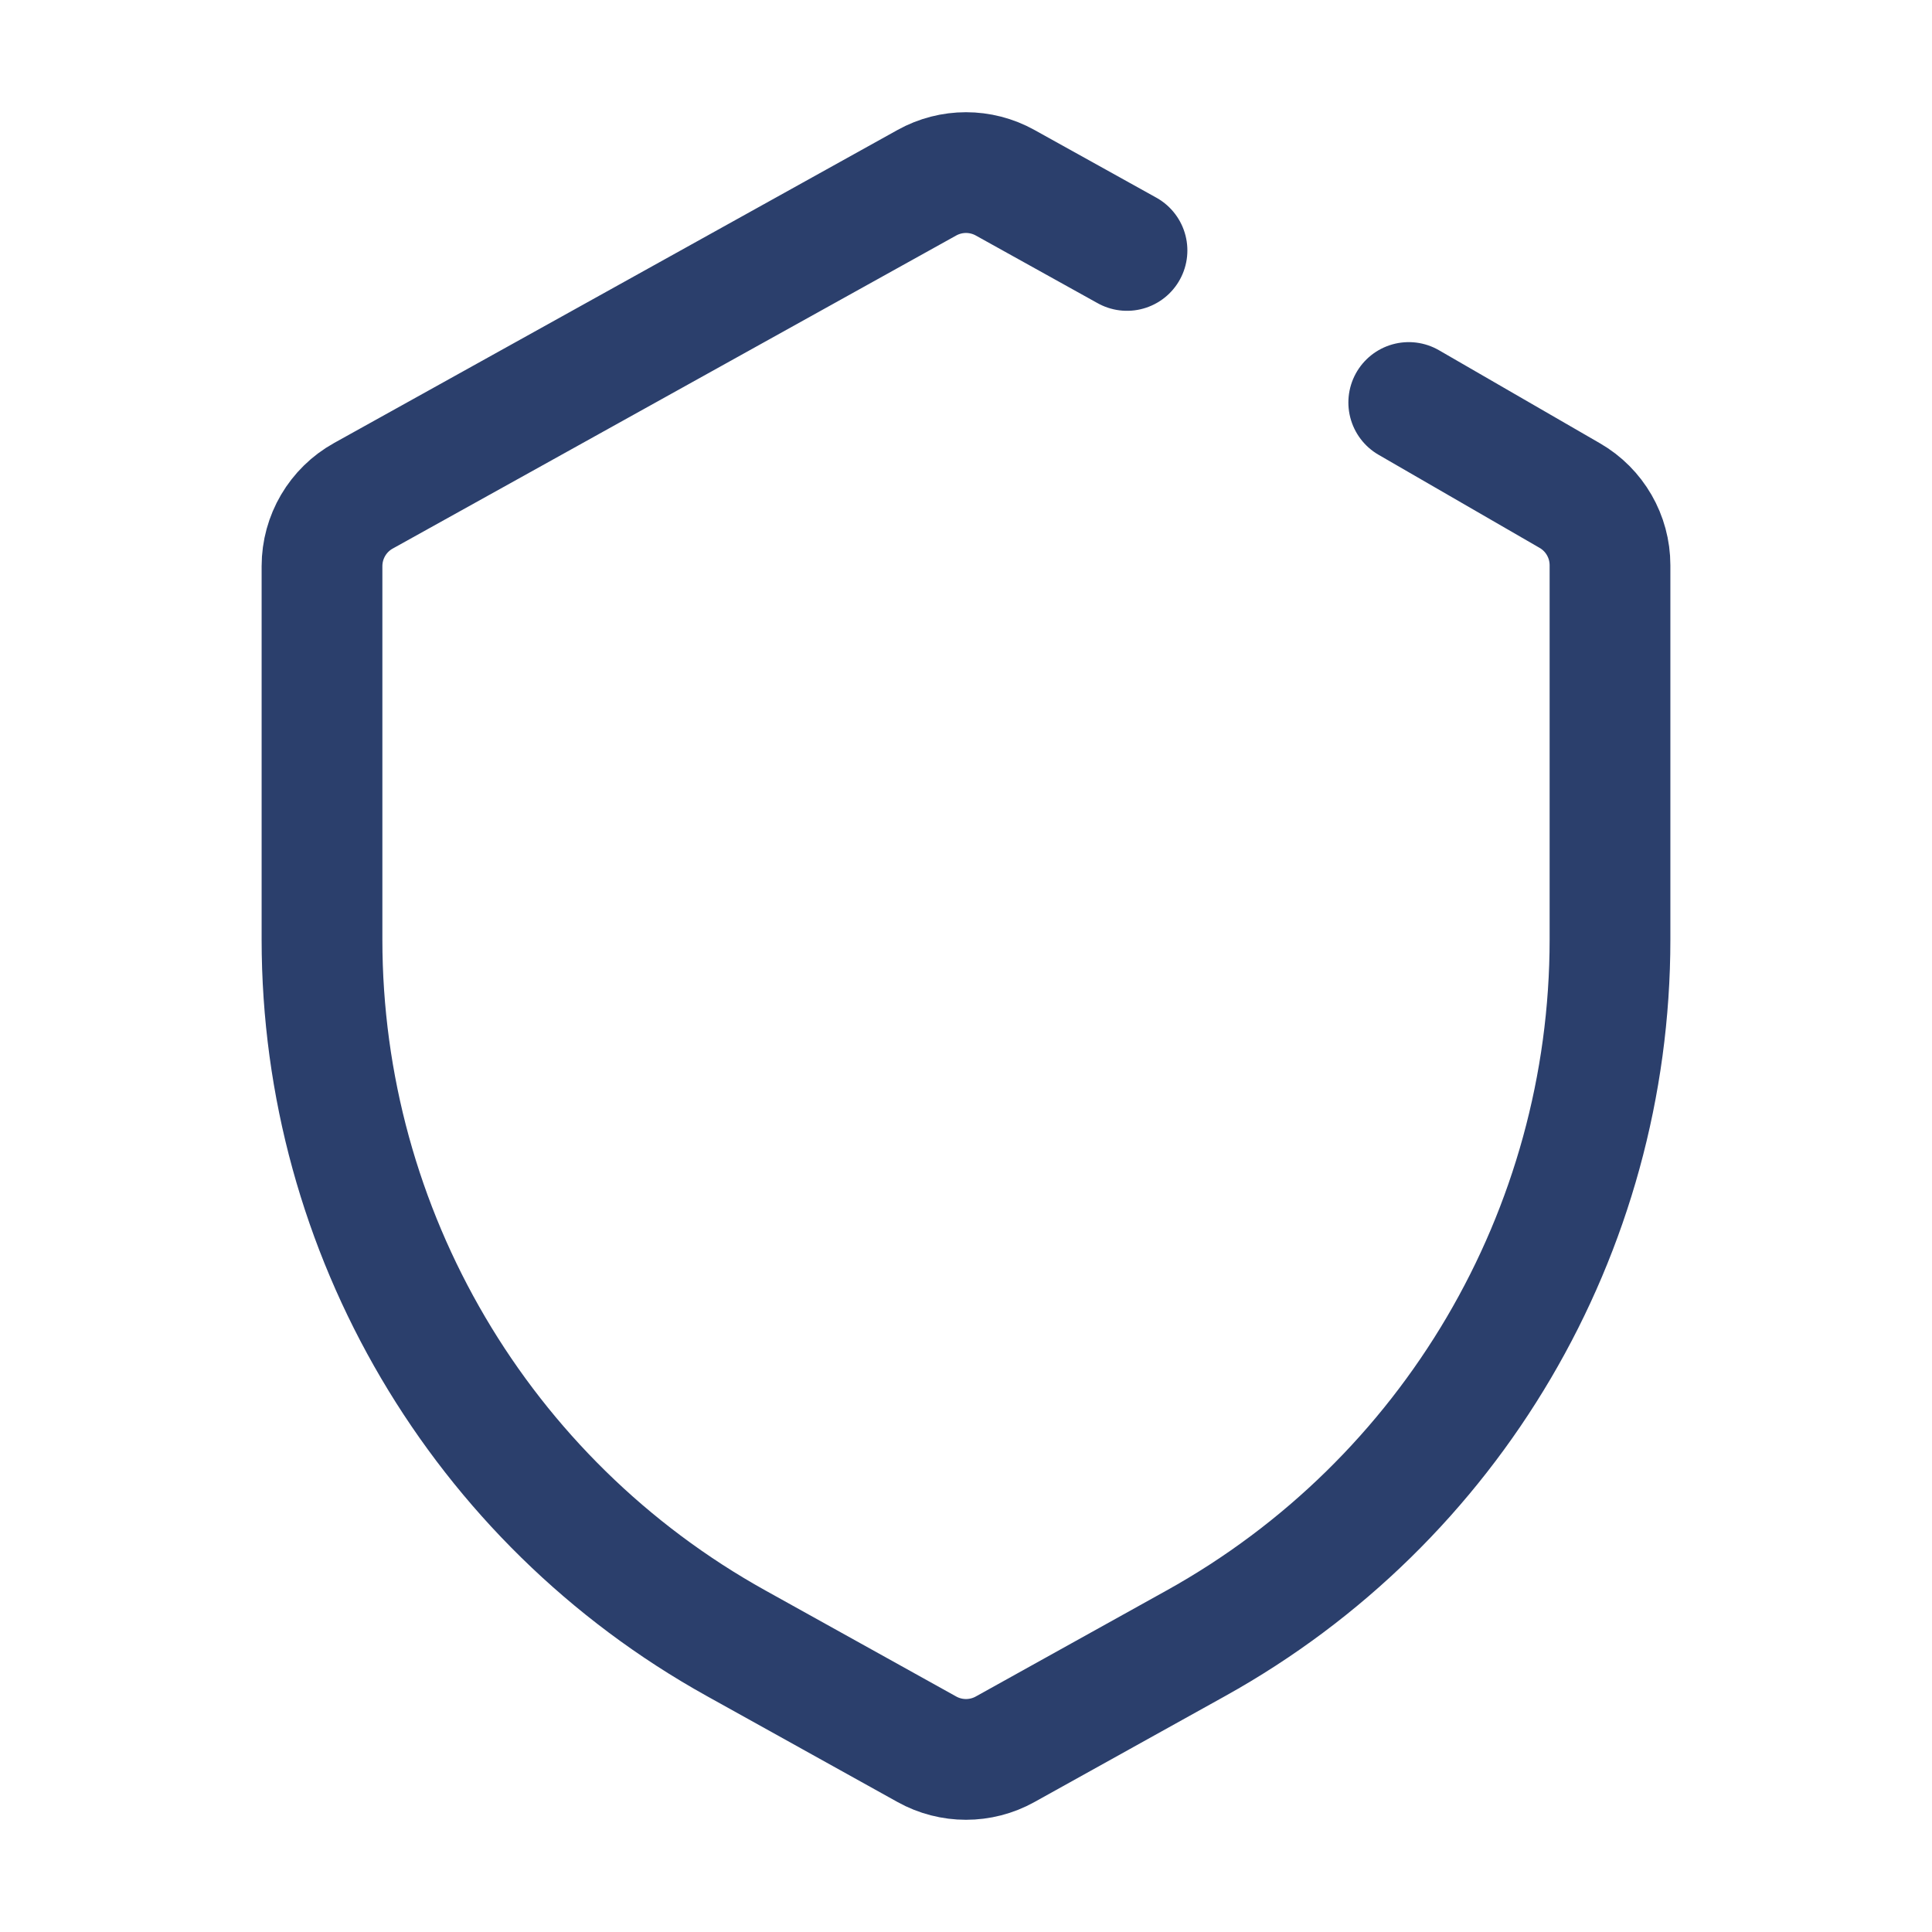
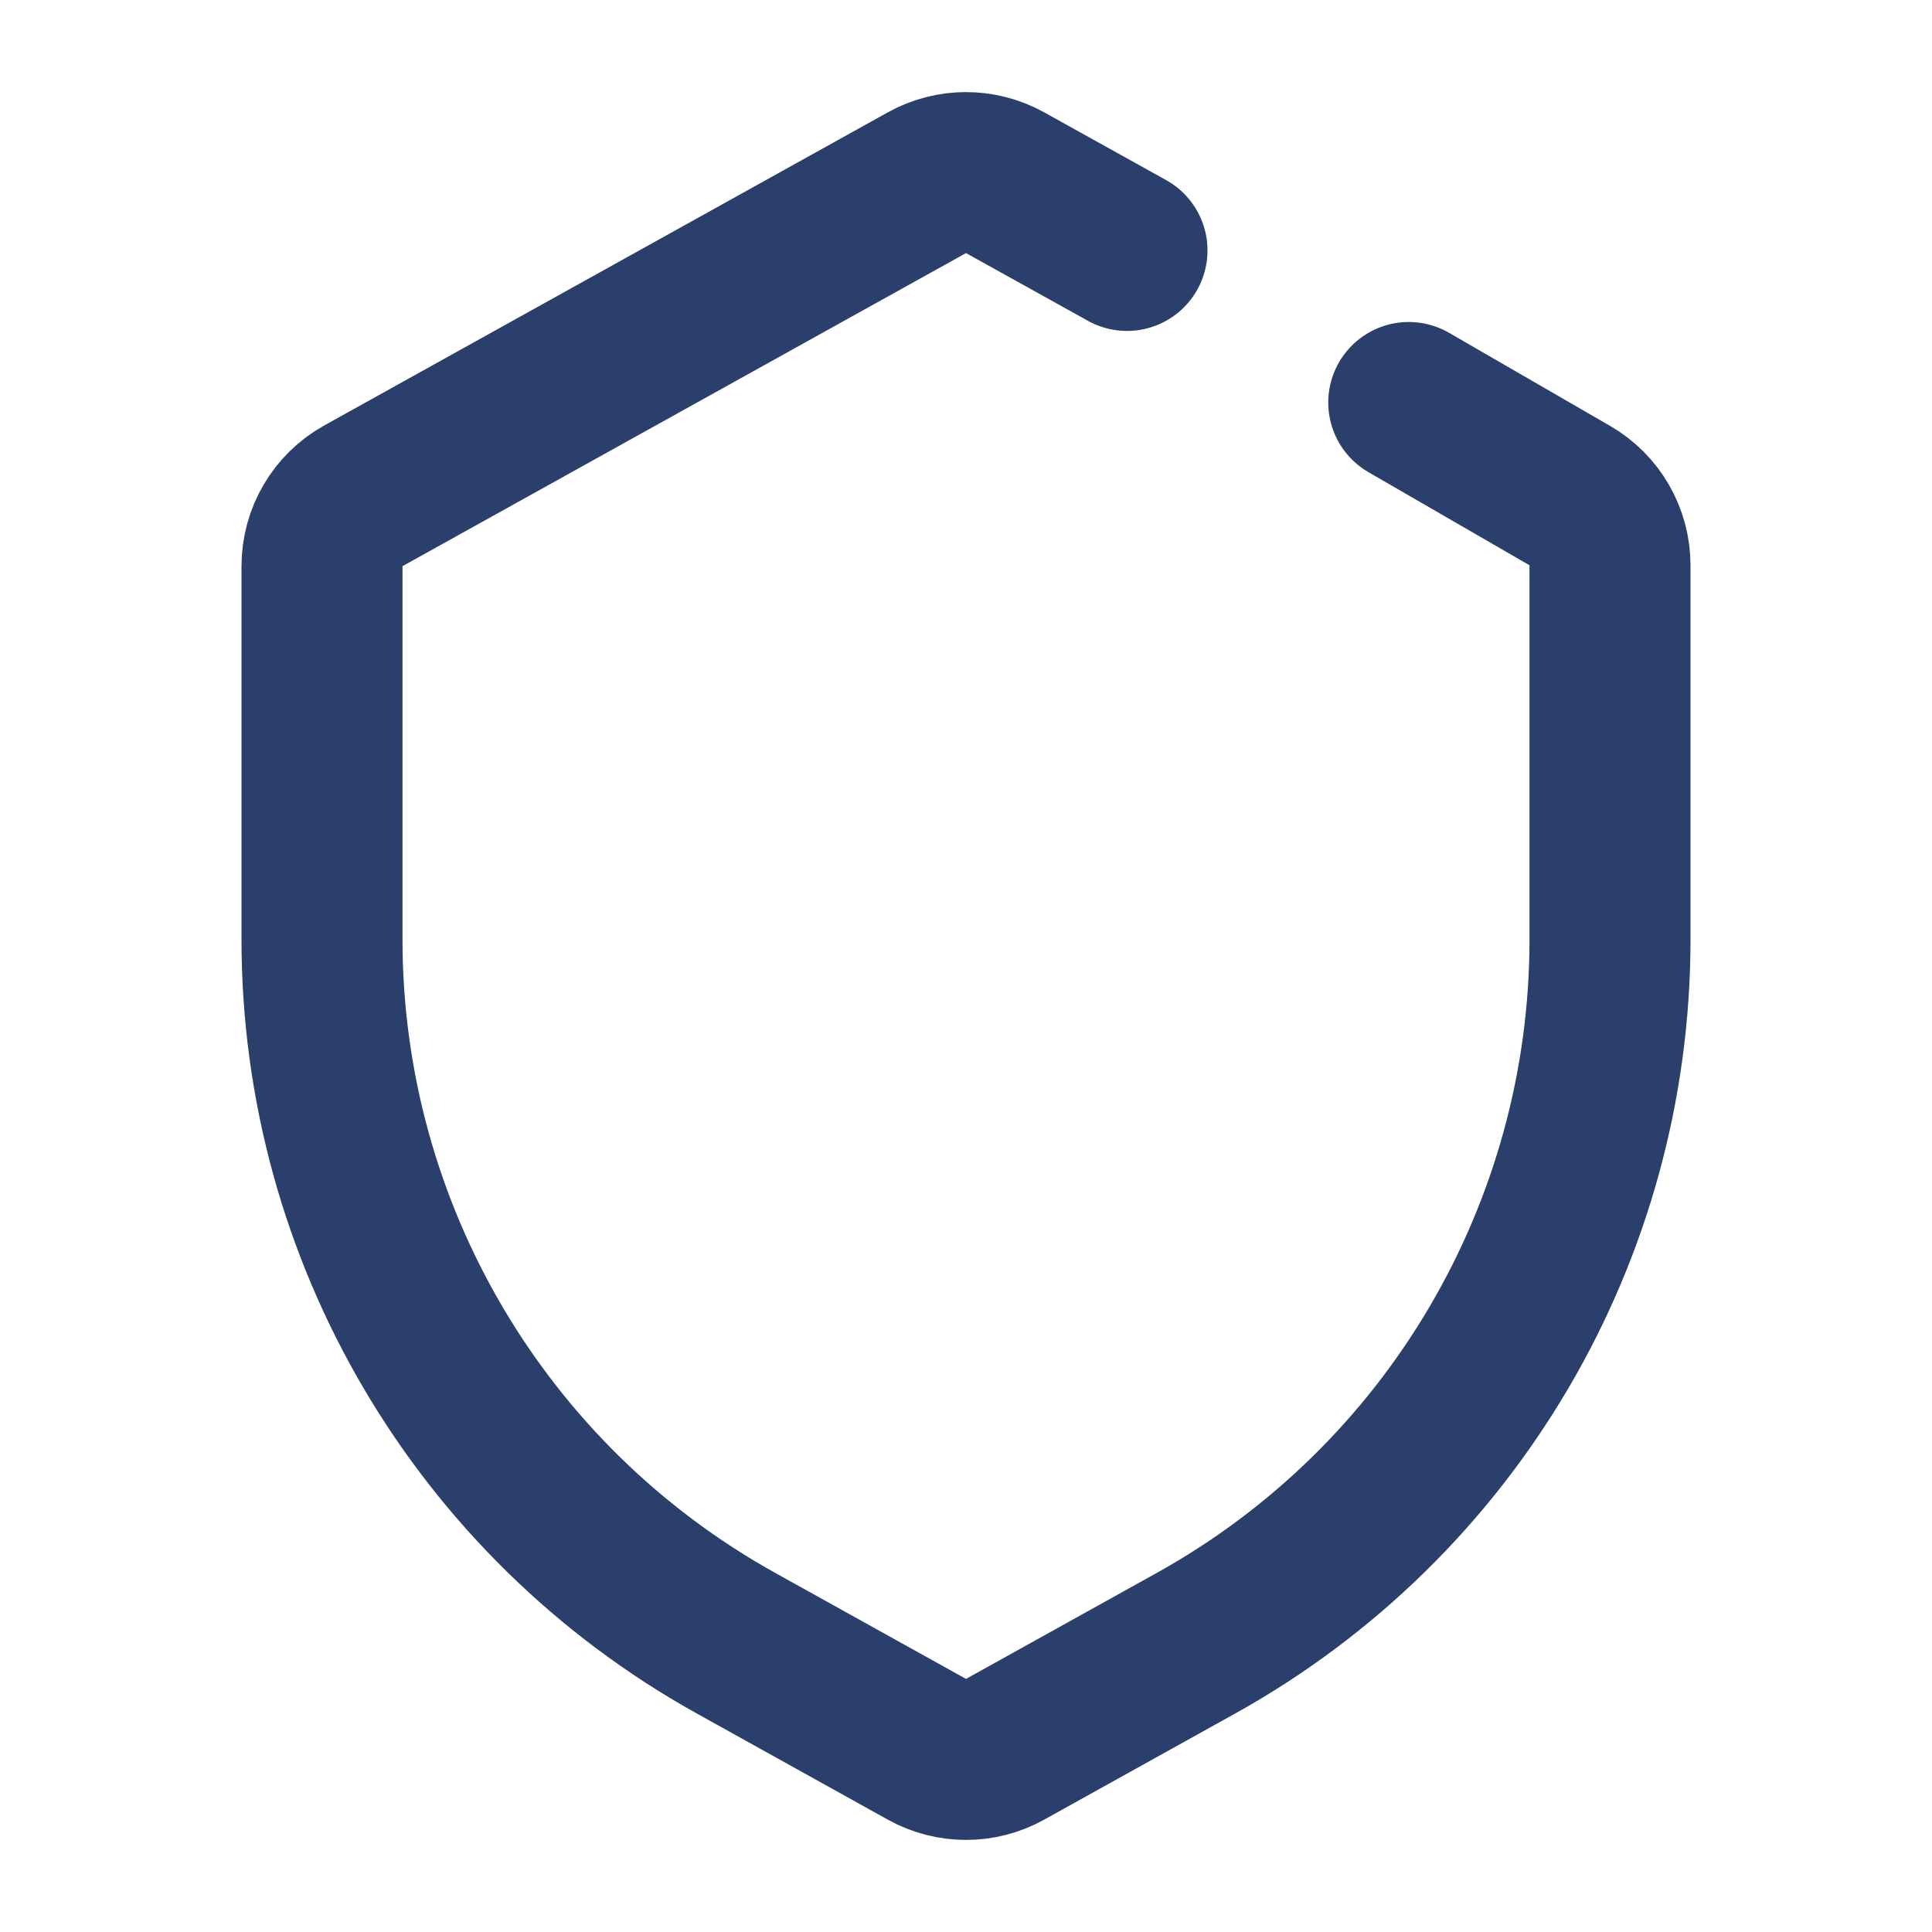
<svg xmlns="http://www.w3.org/2000/svg" width="24" height="24" viewBox="0 0 24 24" fill="none">
-   <path d="M17.5 5L19.5 6.156C19.809 6.334 20 6.664 20 7.022V11.671C20 15.303 18.031 18.649 14.856 20.413L12.486 21.73C12.184 21.898 11.816 21.898 11.514 21.73L9.144 20.413C5.969 18.649 4 15.303 4 11.671V7.033C4 6.67 4.197 6.335 4.514 6.159L11.514 2.27C11.816 2.102 12.184 2.102 12.486 2.27L14 3.111" stroke="#2B3F6C" stroke-width="1.5" stroke-linecap="round" />
+   <path d="M17.5 5L19.5 6.156C19.809 6.334 20 6.664 20 7.022V11.671C20 15.303 18.031 18.649 14.856 20.413L12.486 21.73C12.184 21.898 11.816 21.898 11.514 21.73L9.144 20.413C5.969 18.649 4 15.303 4 11.671V7.033C4 6.67 4.197 6.335 4.514 6.159L11.514 2.27C11.816 2.102 12.184 2.102 12.486 2.27L14 3.111" stroke="#2B3F6C" stroke-width="2" stroke-linecap="round" />
</svg>
